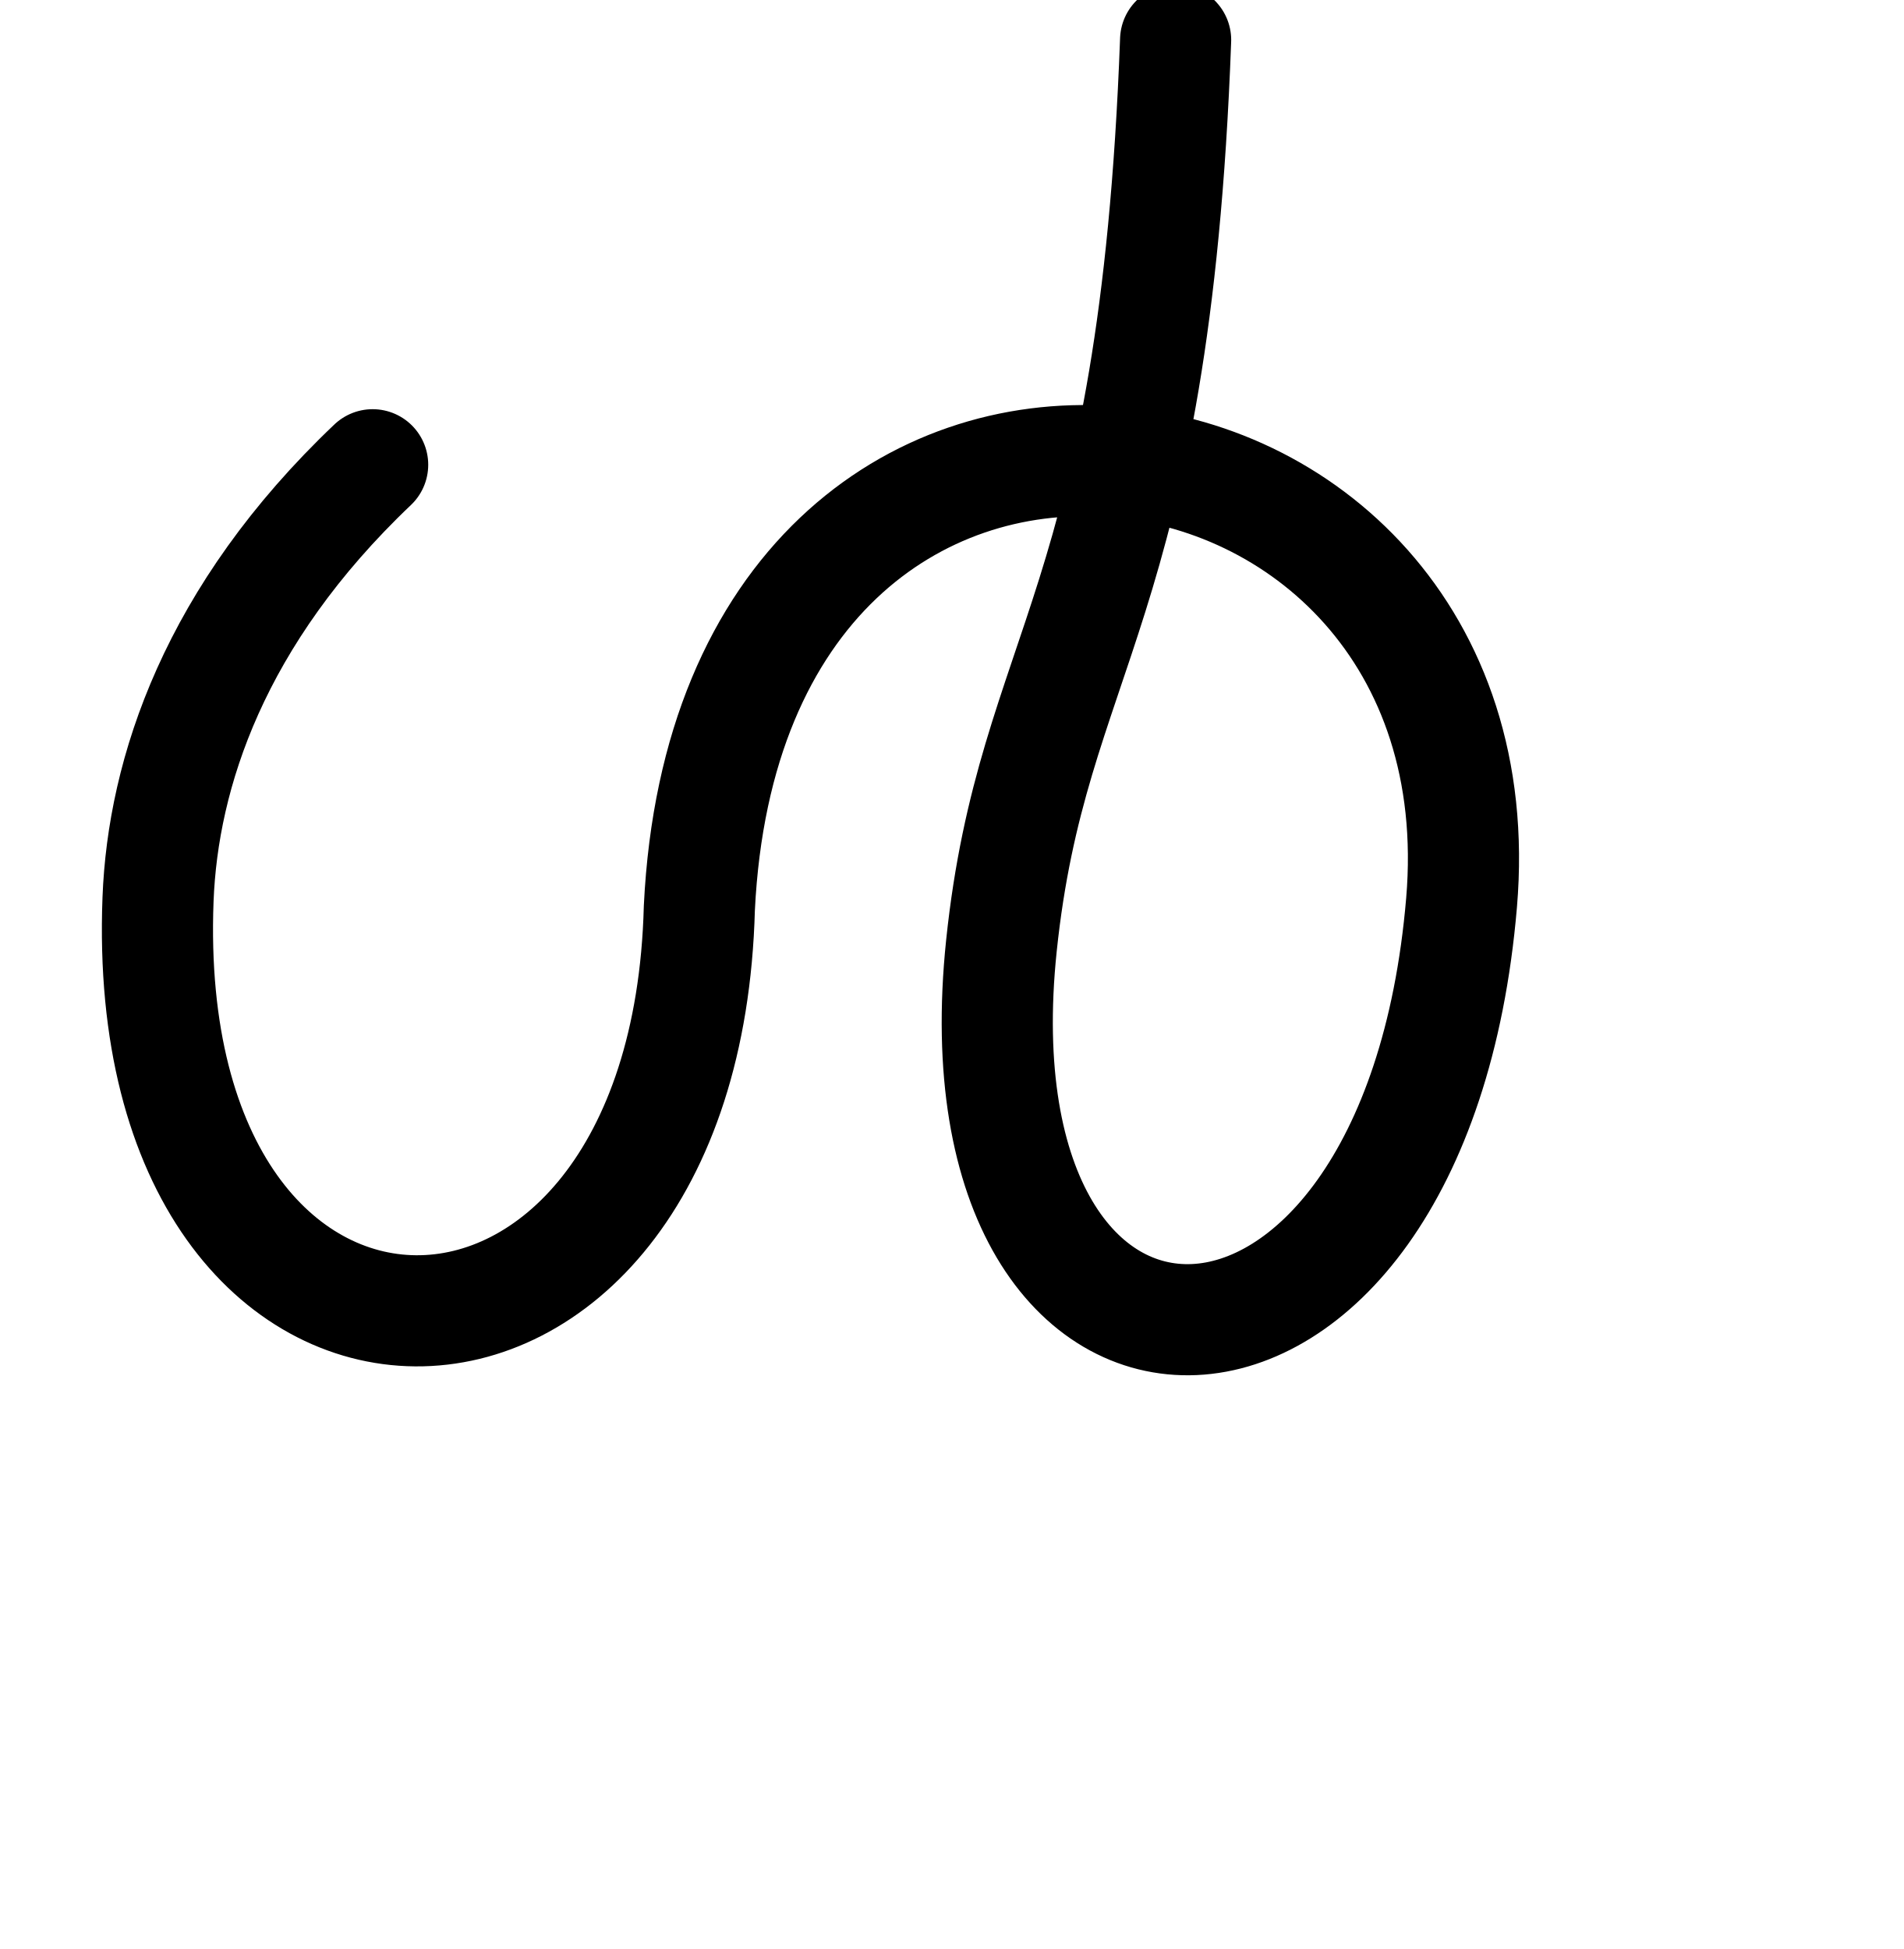
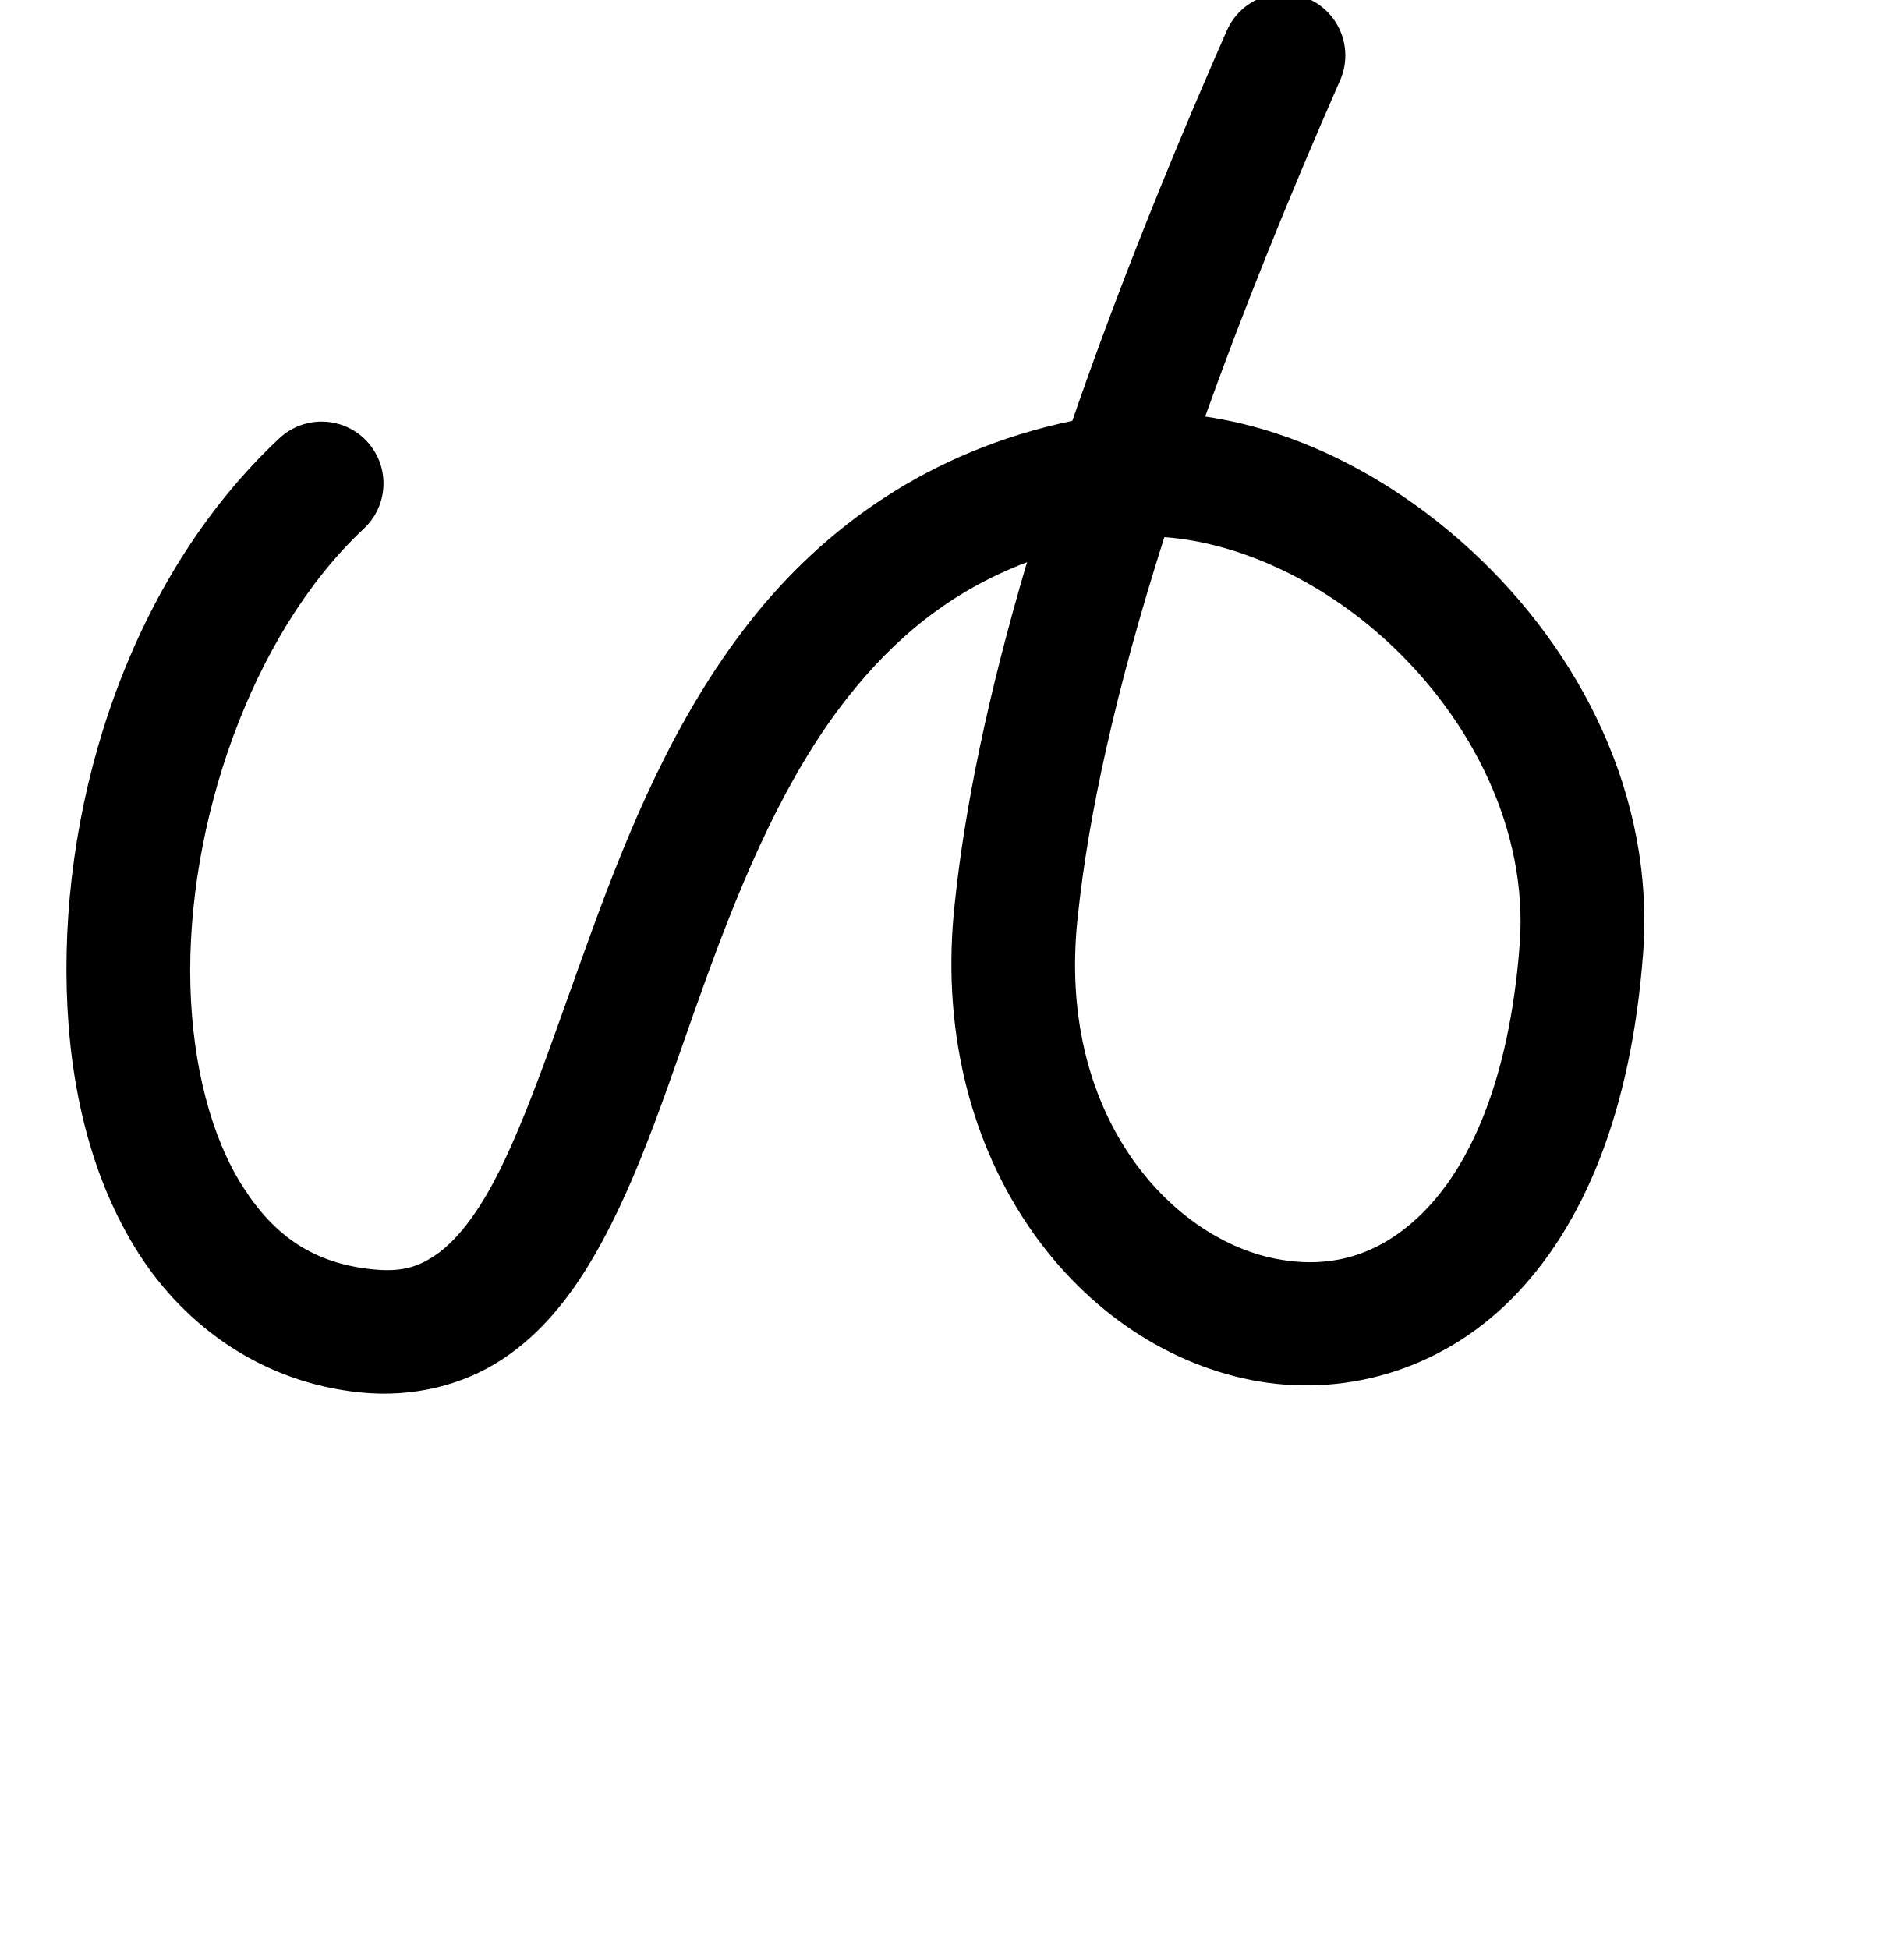
<svg xmlns="http://www.w3.org/2000/svg" width="2000" height="2048" id="svg2992" version="1.1">
  <defs id="defs5498" />
  <g id="layer1" transform="translate(0,1048)">
-     <path style="fill:none;stroke:#000000;stroke-width:116.773;stroke-linecap:round;stroke-linejoin:round;stroke-miterlimit:4;stroke-dasharray:none;stroke-opacity:1" d="M 391.534,-559.645 C 224.99,-401.345 171.112,-235.374 166.041,-103.074 144,472 720,472 734.788,-93.756 768,-776 1583.124,-661.146 1535.634,-99.599 1486.796,477.884 996.698,476.325 1052.169,-54.238 1084.745,-365.805 1213.17,-407.575 1235.196,-1005.984" id="path3842" />
+     <g id="layer1-2" transform="translate(33.17319,-57.32921)">
+       <path id="path3030" d="m -1513.723,-490.204 c -273.106,256.413 -282.042,856.891 48.23,889.849 337.545,33.684 197.225,-788.546 766.139,-895.15 234.228,-43.89 531.406,208.834 509.962,493.706 -46.909,623.167 -646.876,428.898 -593.629,-42.183 21.059,-200.272 100.656,-486.974 280.242,-895.826" style="fill:none;stroke:#000000;stroke-width:130;stroke-linecap:round;stroke-linejoin:round;stroke-miterlimit:4;stroke-dasharray:none;stroke-opacity:1" />
+       <path style="color:#000000;font-style:normal;font-variant:normal;font-weight:normal;font-stretch:normal;font-size:medium;line-height:normal;font-family:sans-serif;text-indent:0;text-align:start;text-decoration:none;text-decoration-line:none;text-decoration-style:solid;text-decoration-color:#000000;letter-spacing:normal;word-spacing:normal;text-transform:none;direction:ltr;block-progression:tb;writing-mode:lr-tb;baseline-shift:baseline;text-anchor:start;clip-rule:nonzero;display:inline;overflow:visible;visibility:visible;opacity:1;isolation:auto;mix-blend-mode:normal;color-interpolation:sRGB;color-interpolation-filters:linearRGB;solid-color:#000000;solid-opacity:1;fill:#000000;fill-opacity:1;fill-rule:nonzero;stroke:none;stroke-width:130;stroke-linecap:round;stroke-linejoin:round;stroke-miterlimit:4;stroke-dasharray:none;stroke-dashoffset:0;stroke-opacity:1;color-rendering:auto;image-rendering:auto;shape-rendering:auto;text-rendering:auto;enable-background:accumulate" d="m 1315.272,-997.441 a 65.007,65.007 0 0 0 -59.805,39.707 c -66.878,152.258 -120.152,287.949 -161.978,409.297 -150.834,31.552 -260.961,112.208 -338.397,210.5 C 675.438,-236.828 627.301,-118.584 587.5,-9.361 547.699,99.861 515.228,201.054 478.236,264.428 c -18.496,31.687 -37.322,52.945 -55.209,64.717 -17.887,11.772 -34.894,16.972 -64.309,14.037 C 295.585,336.881 254.608,307.568 221.822,256.068 189.036,204.568 169.084,129.315 166.861,45.018 162.416,-123.576 230.173,-323.484 348.525,-434.602 a 65.007,65.007 0 1 0 -88.98,-94.775 C 104.791,-384.082 31.528,-155.544 36.906,48.443 39.595,150.437 62.265,247.509 112.158,325.881 c 49.893,78.372 131.65,136.479 233.652,146.658 54.972,5.486 107.417,-7.642 148.688,-34.805 41.27,-27.163 71.306,-65.447 96.012,-107.773 49.412,-84.652 80.706,-189.364 119.133,-294.814 38.426,-105.45 82.977,-210.646 147.568,-292.635 48.972,-62.163 107.823,-111.726 188.699,-142.445 -41.271,139.756 -65.296,257.571 -75.781,357.074 -29.69,263.502 123.905,465.177 311.232,502.287 93.689,18.56 196.535,-8.038 272.951,-84.514 76.416,-76.476 126.344,-197.233 138.869,-363.619 12.517,-166.283 -66.886,-318.331 -179.787,-422.74 -79.945,-73.932 -178.438,-126.578 -280.314,-141.533 37.776,-105.545 84.359,-222.59 141.41,-352.475 a 65.007,65.007 0 0 0 -59.219,-91.988 z m -125.08,571.193 c 77.814,5.61 164.759,45.346 234.938,110.246 88.884,82.199 147.347,198.949 138.42,317.539 C 1552.619,146.735 1509.96,235.382 1462.353,283.025 1414.747,330.669 1362.134,342.903 1306.623,331.906 1195.601,309.913 1075.875,179.009 1099.326,-28.467 a 65.007,65.007 0 0 0 0.055,-0.504 c 10.869,-103.367 38.926,-234.266 90.811,-397.277 z" id="path3030-2" />
+     </g>
  </g>
</svg>
